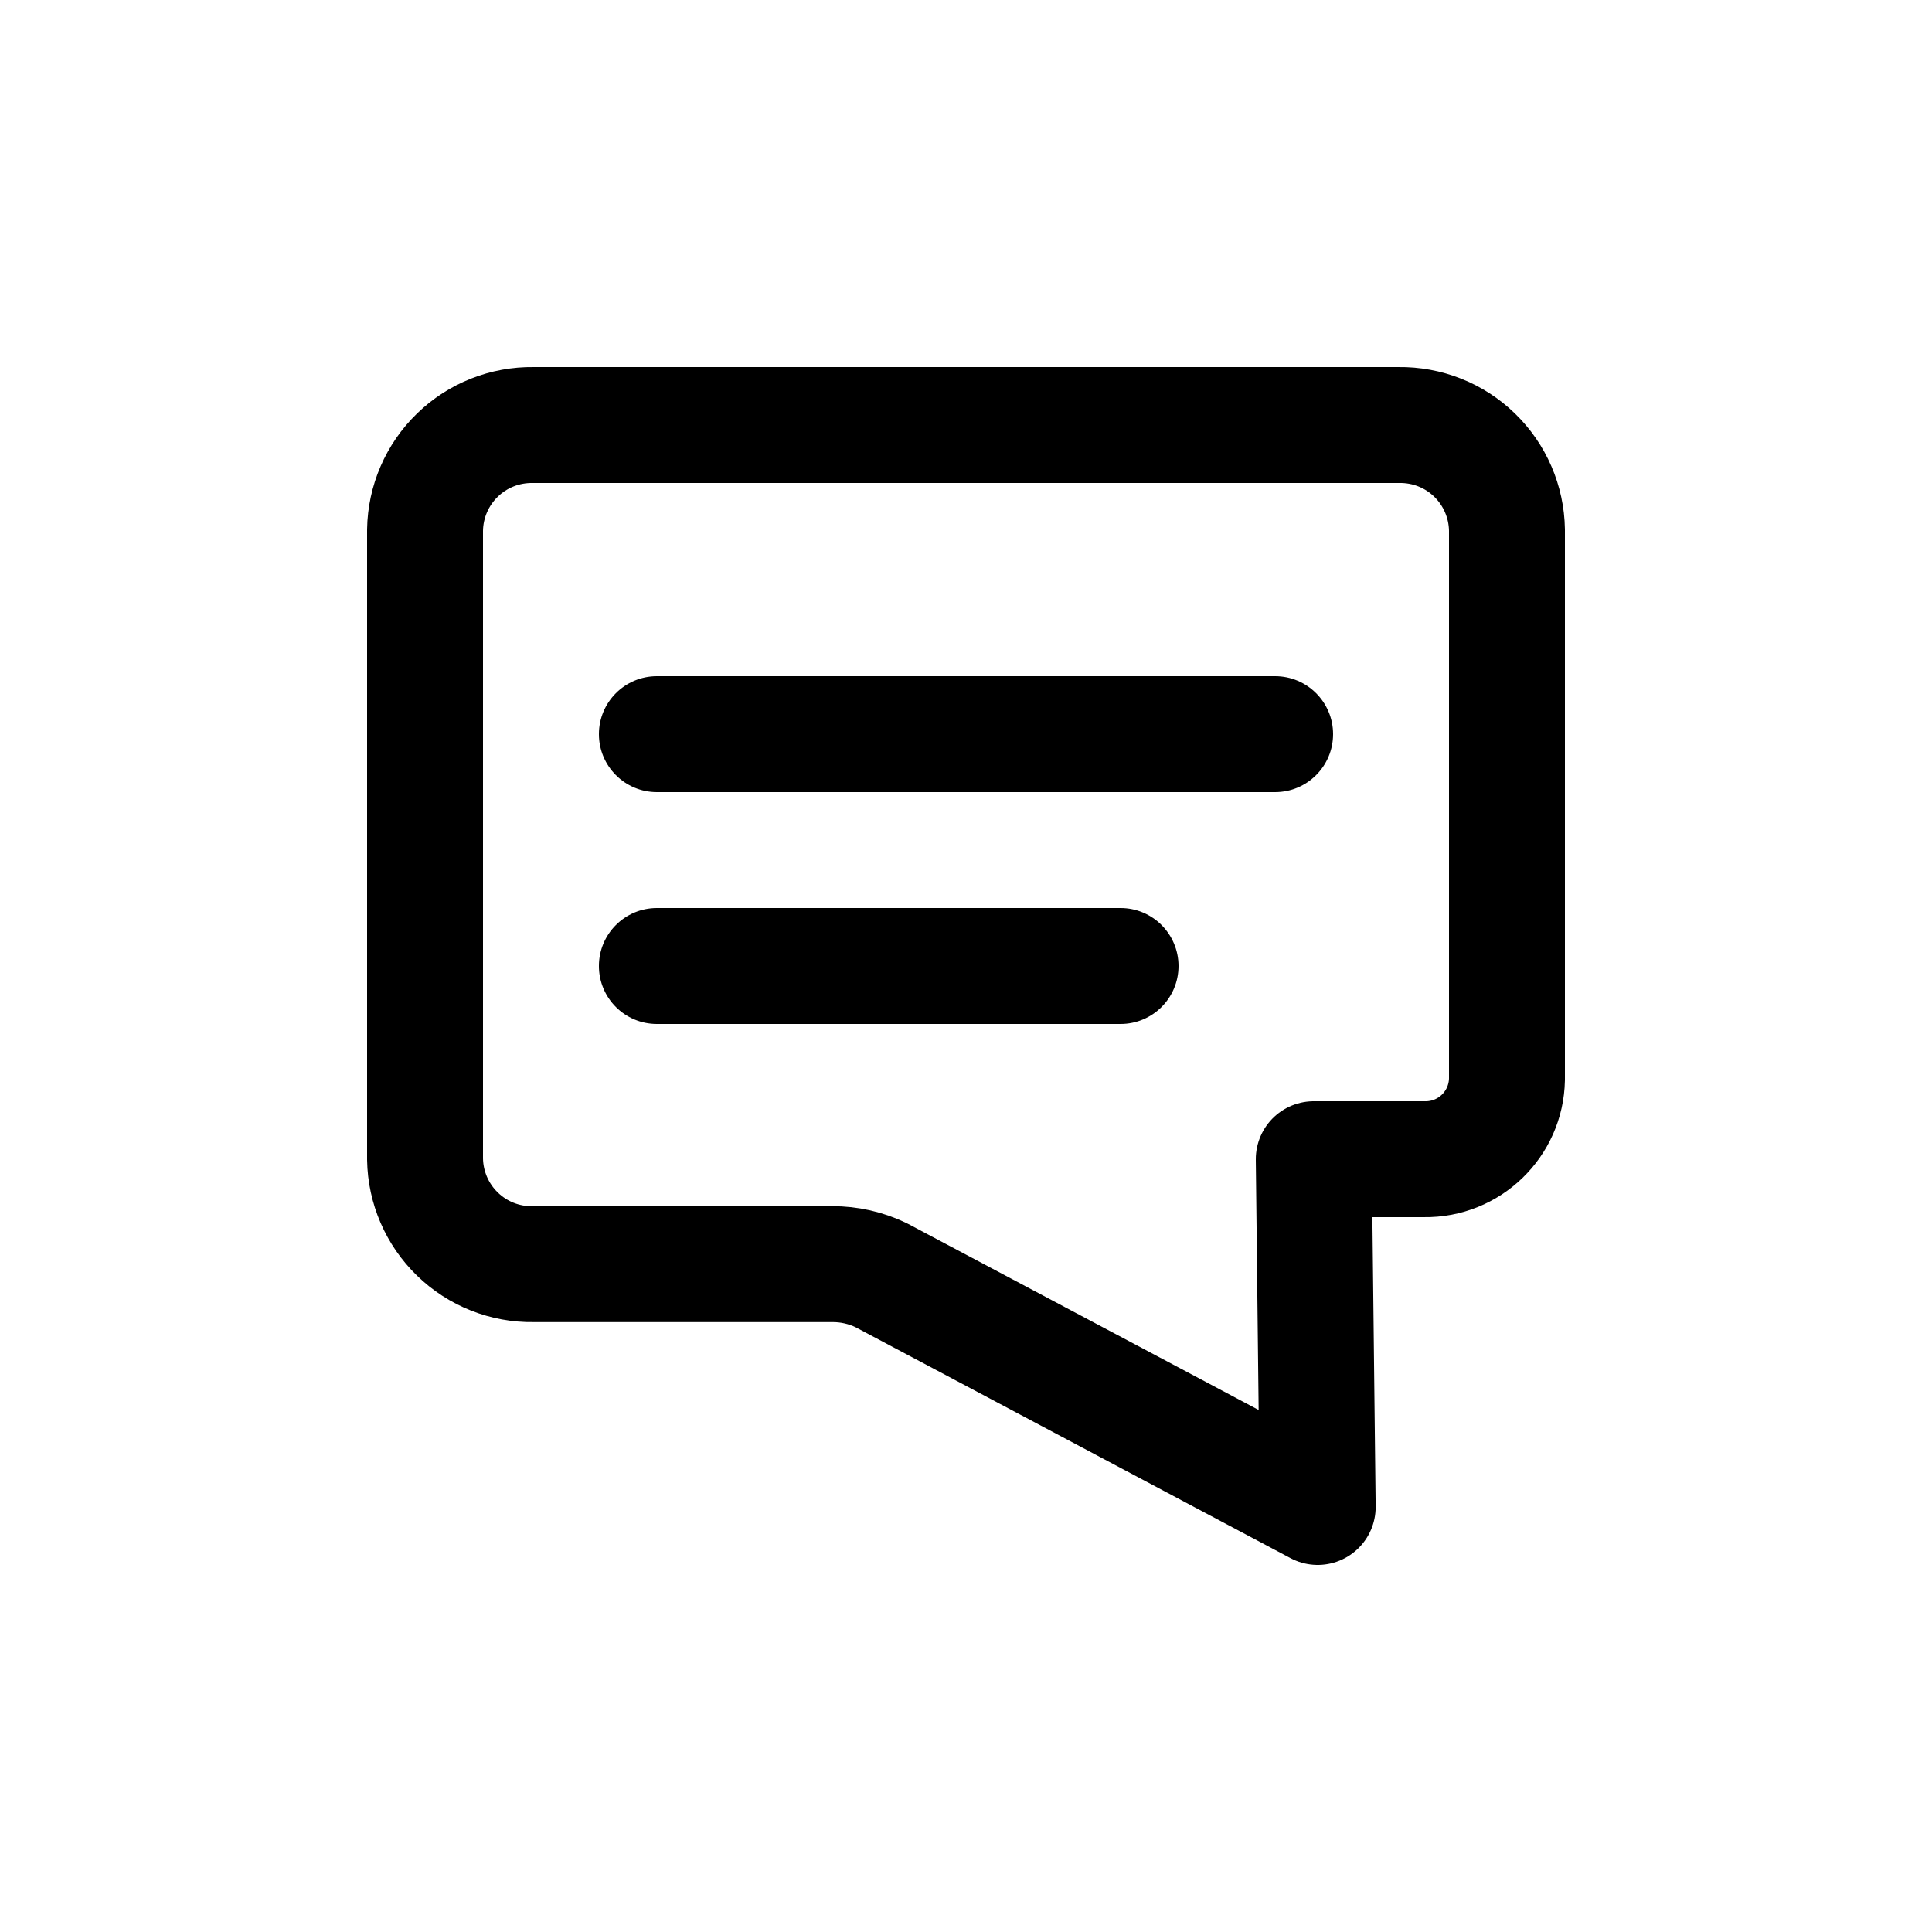
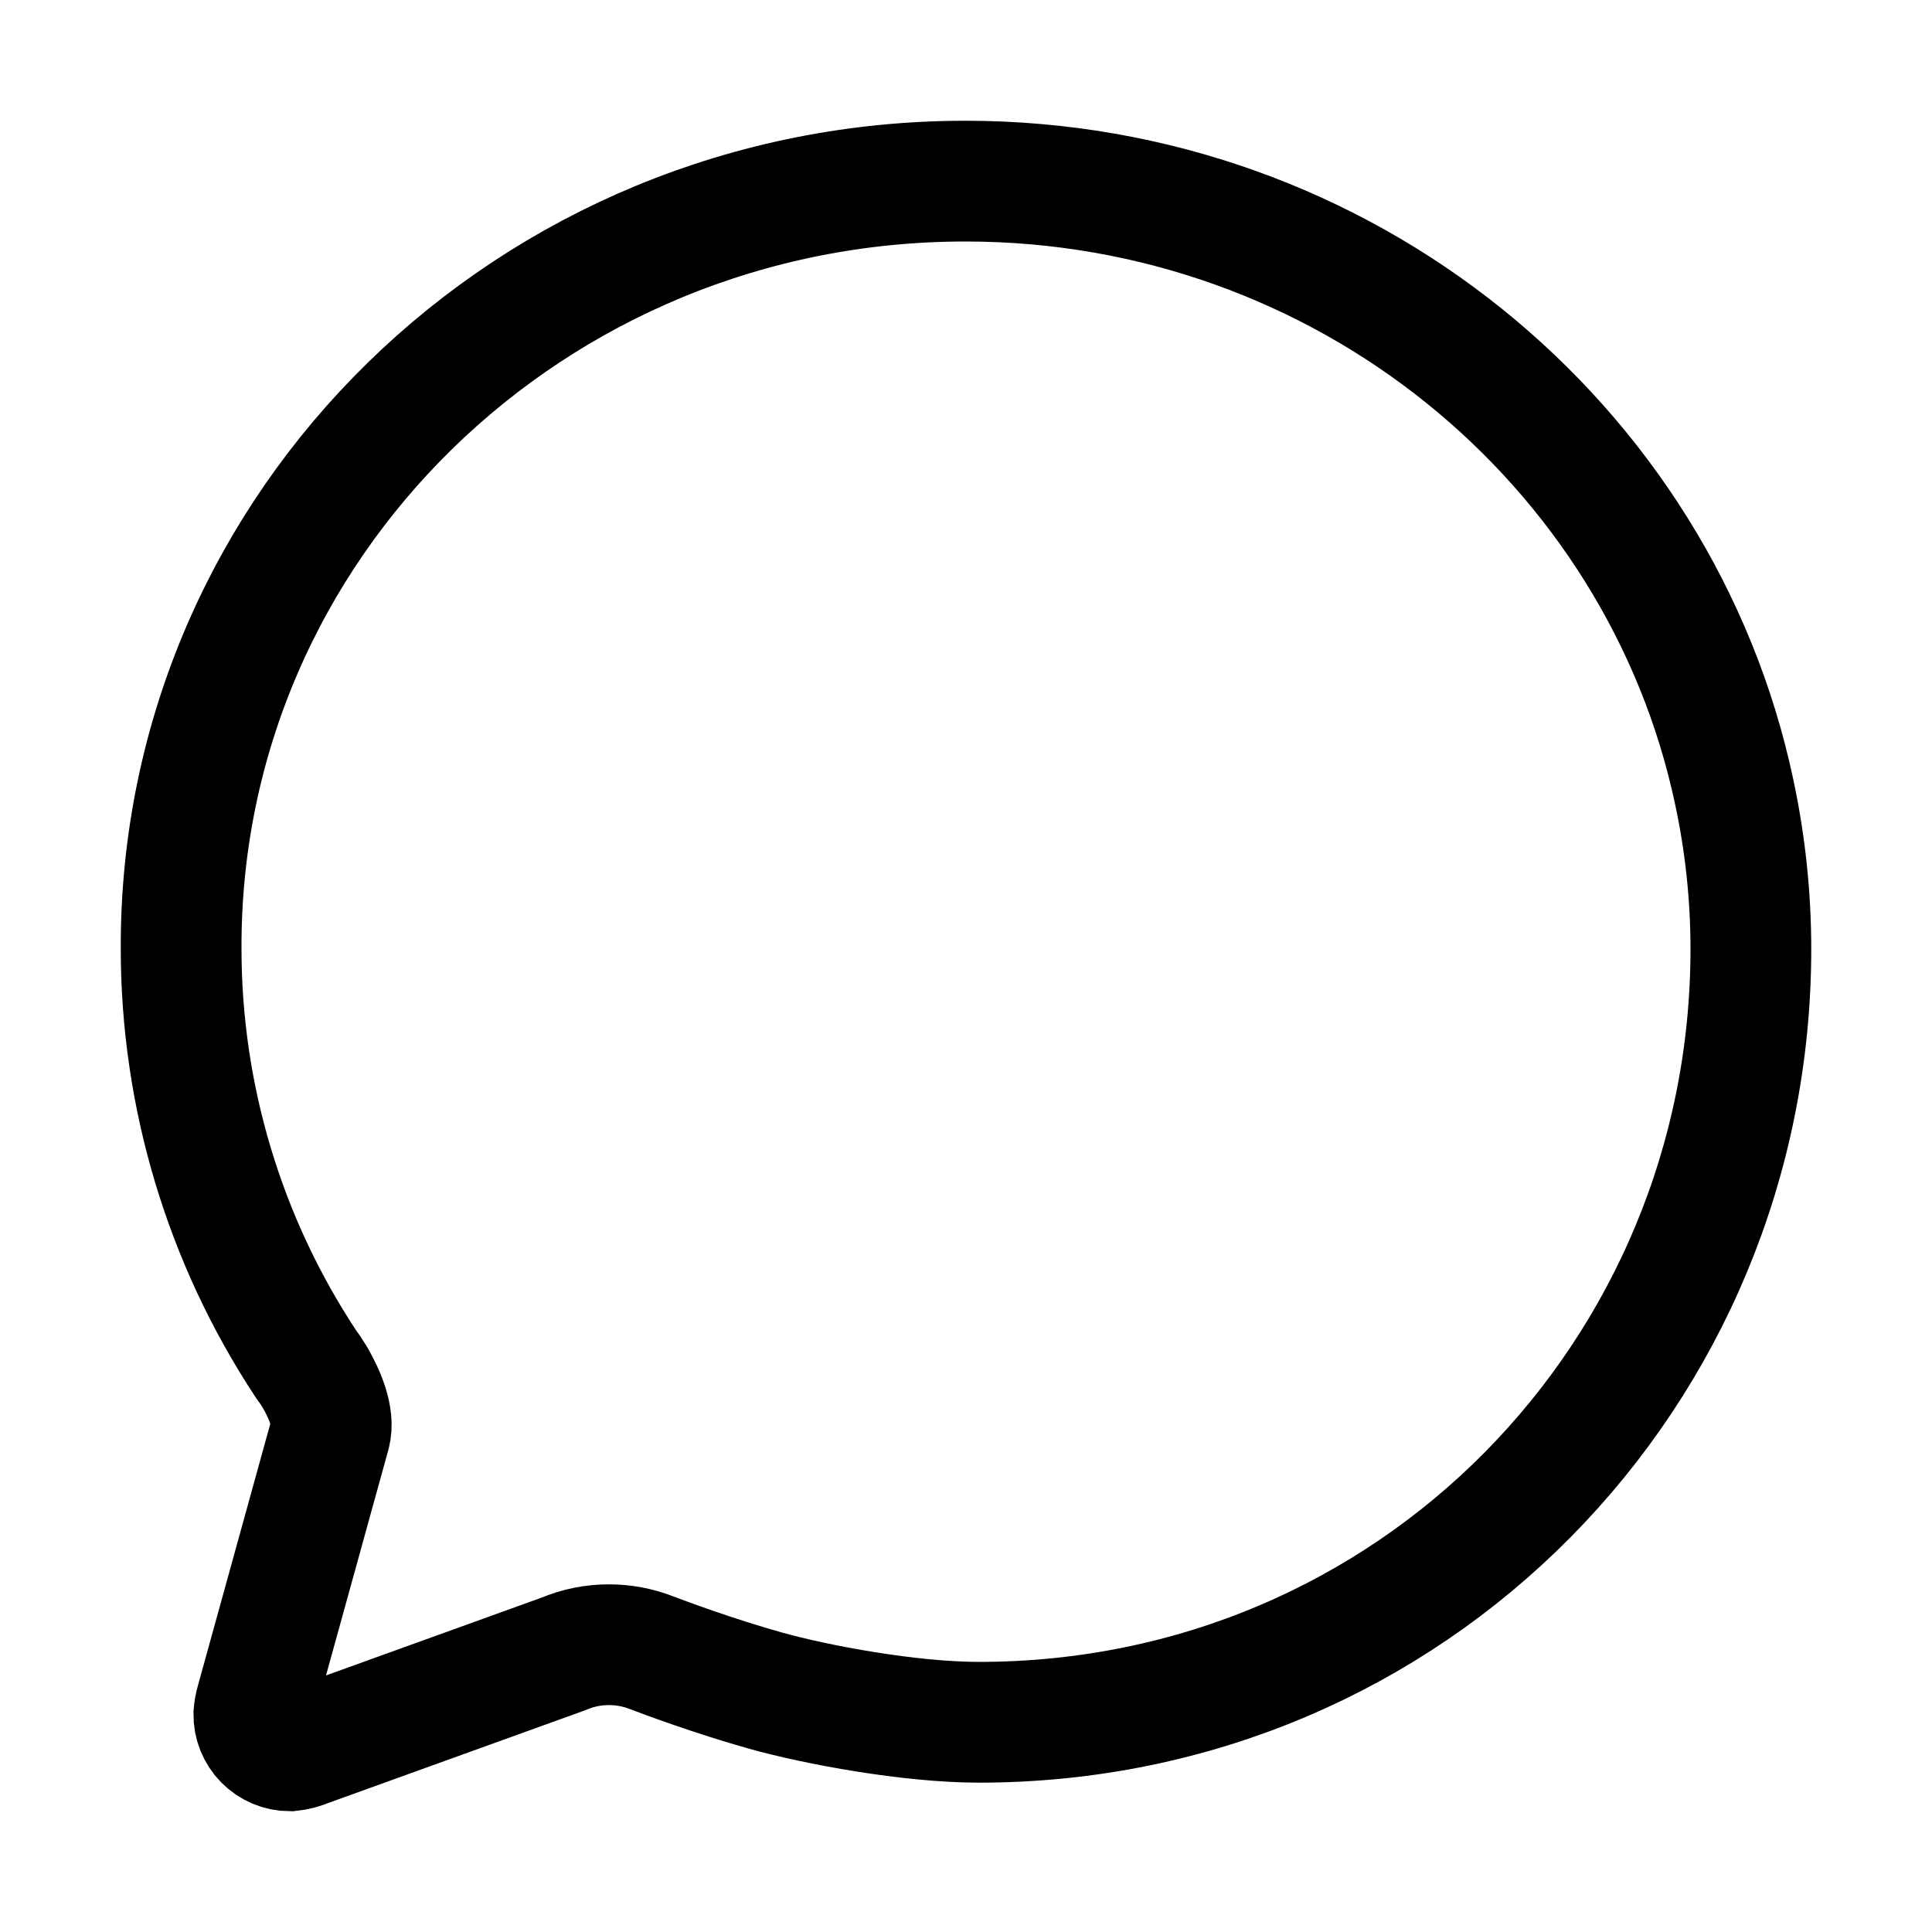
- <svg xmlns="http://www.w3.org/2000/svg" width="800px" height="800px" viewBox="0 -0.5 25 25" fill="none">
-   <path fill-rule="evenodd" clip-rule="evenodd" d="M18.1 5H6.9C6.534 4.995 6.181 5.134 5.919 5.389C5.656 5.644 5.506 5.992 5.5 6.358V14.5C5.506 14.866 5.656 15.214 5.919 15.469C6.181 15.724 6.534 15.864 6.9 15.858H10.77C10.988 15.857 11.204 15.906 11.4 16L17.051 19L17 14.5H18.43C19.011 14.509 19.489 14.047 19.5 13.466V6.358C19.494 5.992 19.344 5.644 19.081 5.389C18.819 5.134 18.466 4.995 18.1 5Z" stroke="#000000" stroke-width="1.5" stroke-linecap="round" stroke-linejoin="round" />
-   <path d="M8.5 8.25C8.086 8.25 7.75 8.586 7.75 9C7.75 9.414 8.086 9.75 8.5 9.75V8.25ZM16.5 9.75C16.914 9.75 17.25 9.414 17.25 9C17.25 8.586 16.914 8.25 16.5 8.25V9.75ZM8.5 11.25C8.086 11.25 7.75 11.586 7.75 12C7.75 12.415 8.086 12.75 8.5 12.75V11.25ZM14.5 12.75C14.914 12.75 15.25 12.415 15.25 12C15.25 11.586 14.914 11.25 14.5 11.25V12.75ZM8.5 9.75H16.5V8.25H8.5V9.75ZM8.5 12.75H14.5V11.25H8.5V12.75Z" fill="#000000" />
+ <svg xmlns="http://www.w3.org/2000/svg" class="ionicon" viewBox="0 0 512 512">
+   <path d="M87.49 380c1.19-4.38-1.44-10.47-3.95-14.86a44.86 44.86 0 00-2.54-3.8 199.81 199.81 0 01-33-110C47.65 139.09 140.73 48 255.83 48 356.21 48 440 117.54 459.58 209.85a199 199 0 014.42 41.64c0 112.41-89.49 204.93-204.59 204.93-18.3 0-43-4.6-56.47-8.37s-26.92-8.77-30.39-10.11a31.09 31.09 0 00-11.12-2.07 30.71 30.71 0 00-12.09 2.43l-67.83 24.48a16 16 0 01-4.67 1.22 9.6 9.6 0 01-9.57-9.74 15.85 15.85 0 01.6-3.29z" fill="none" stroke="currentColor" stroke-linecap="round" stroke-miterlimit="10" stroke-width="32" />
</svg>
